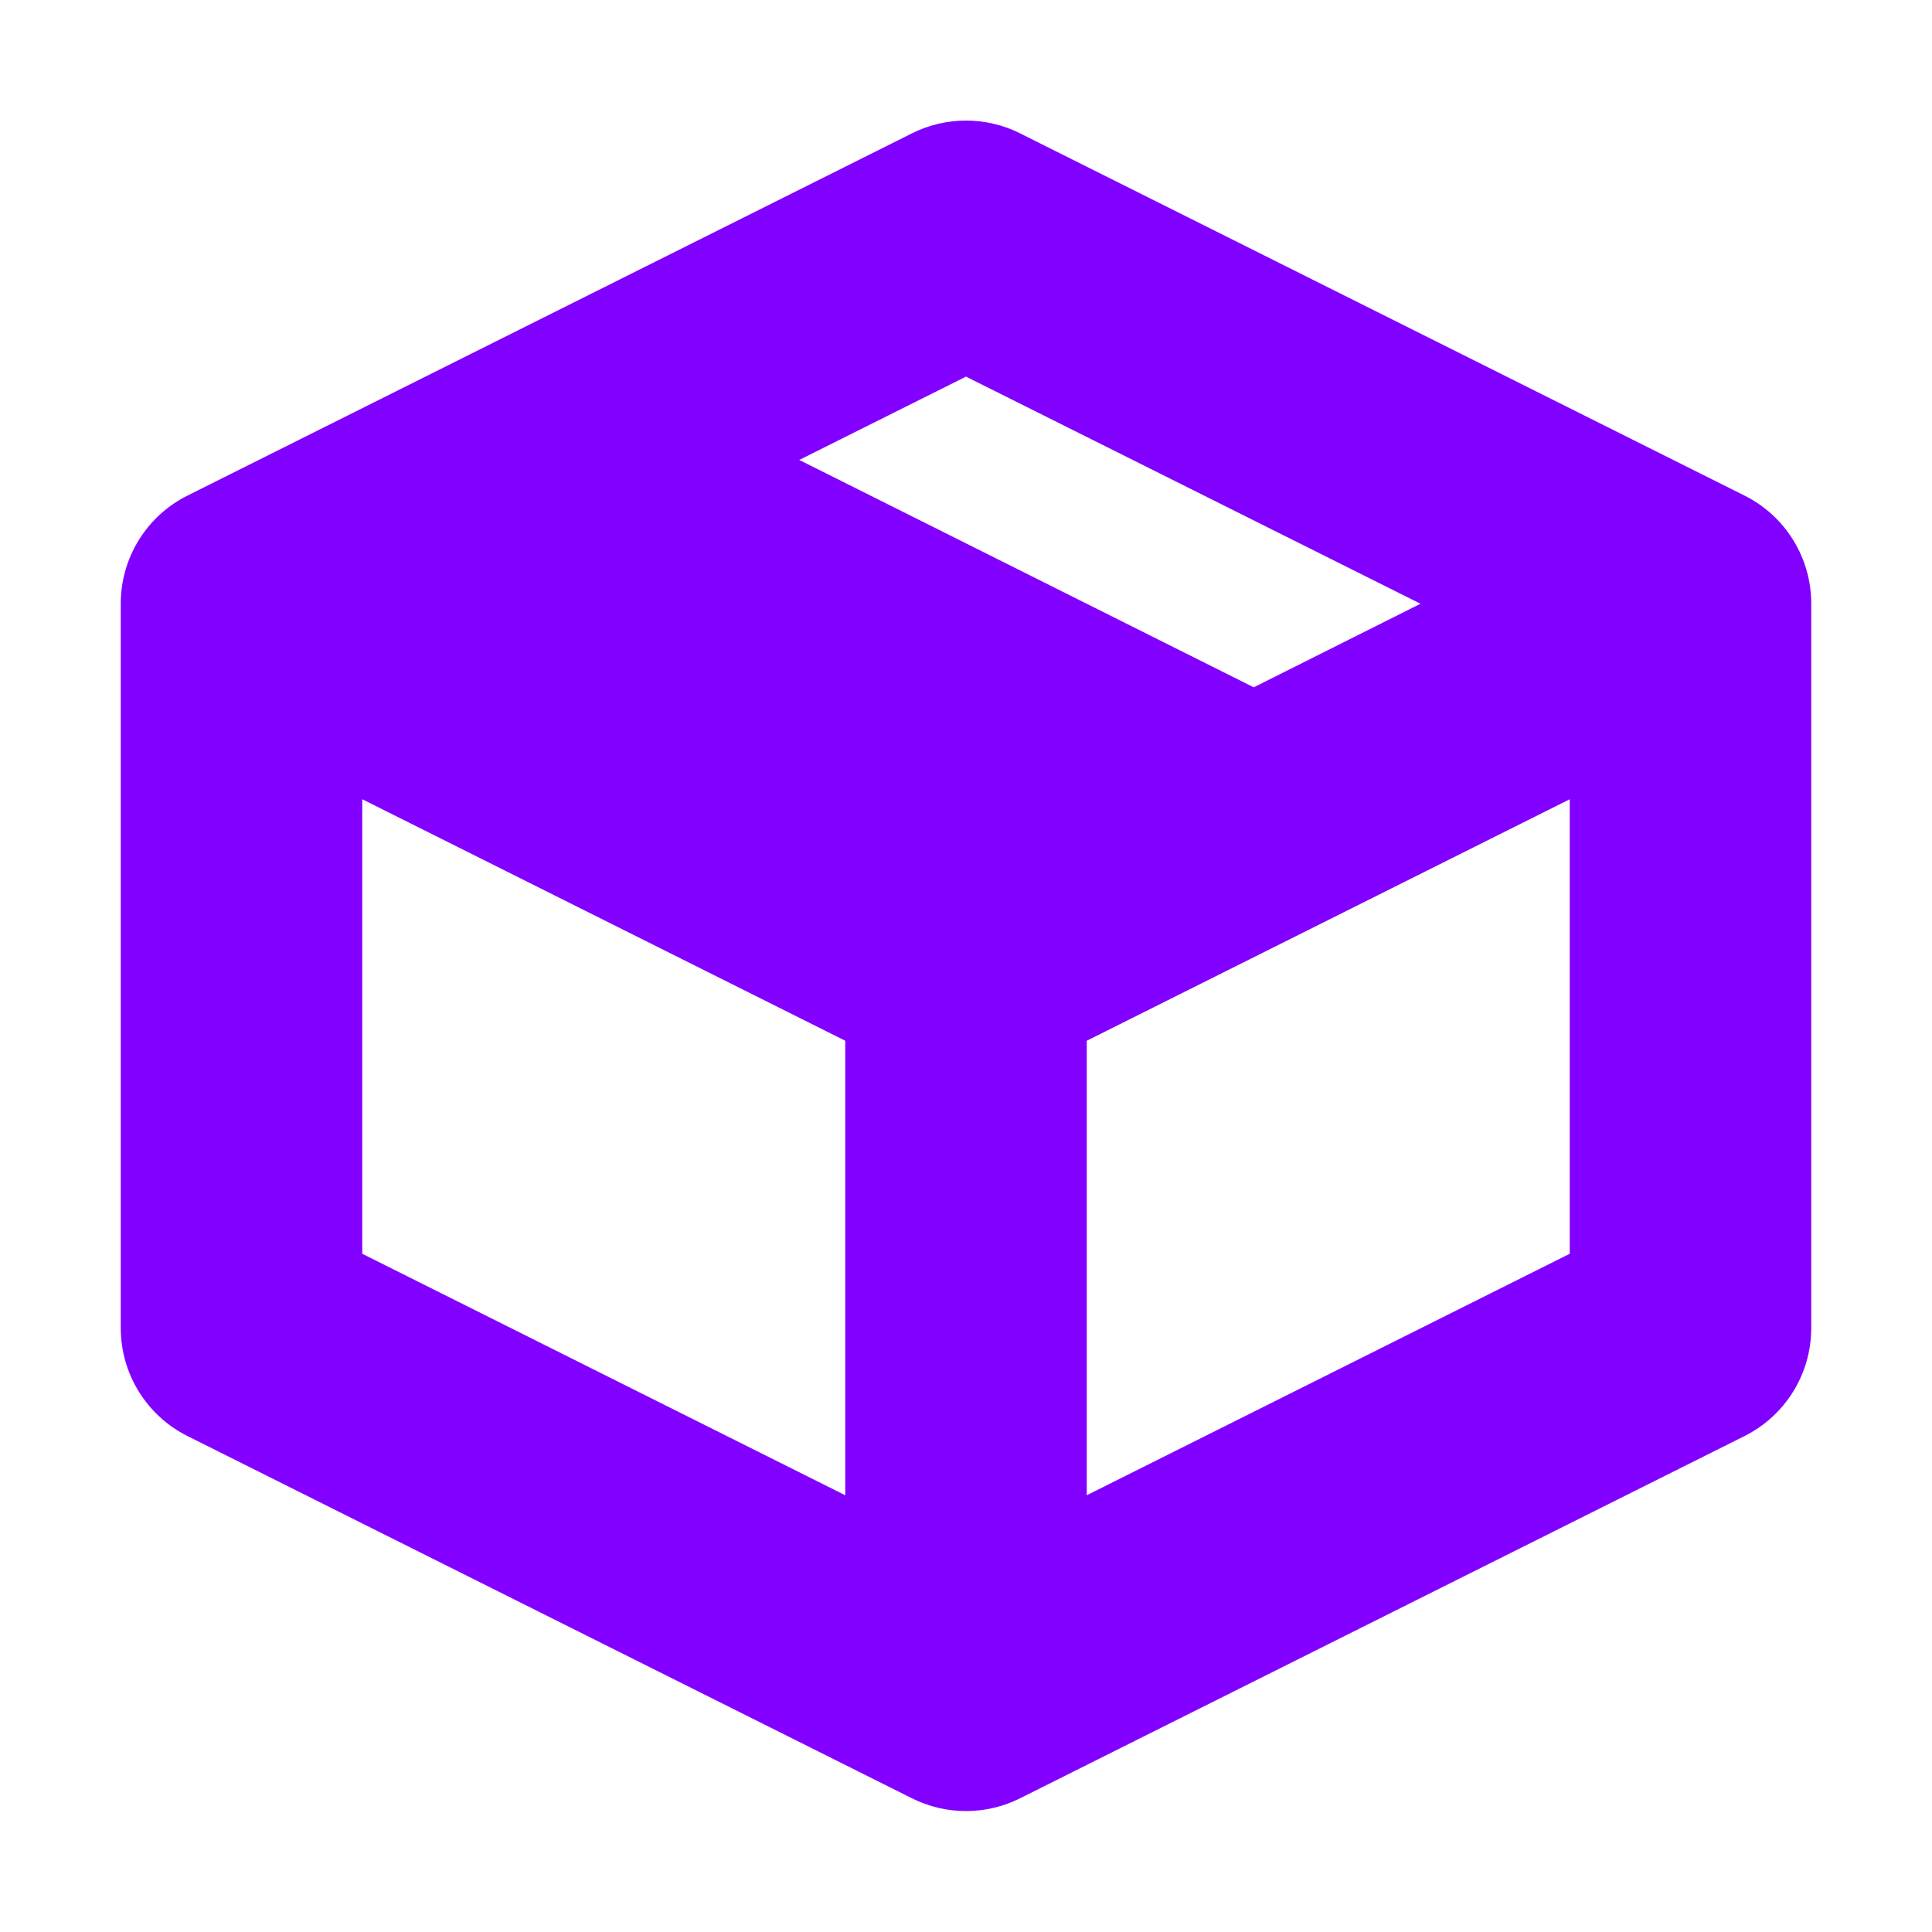
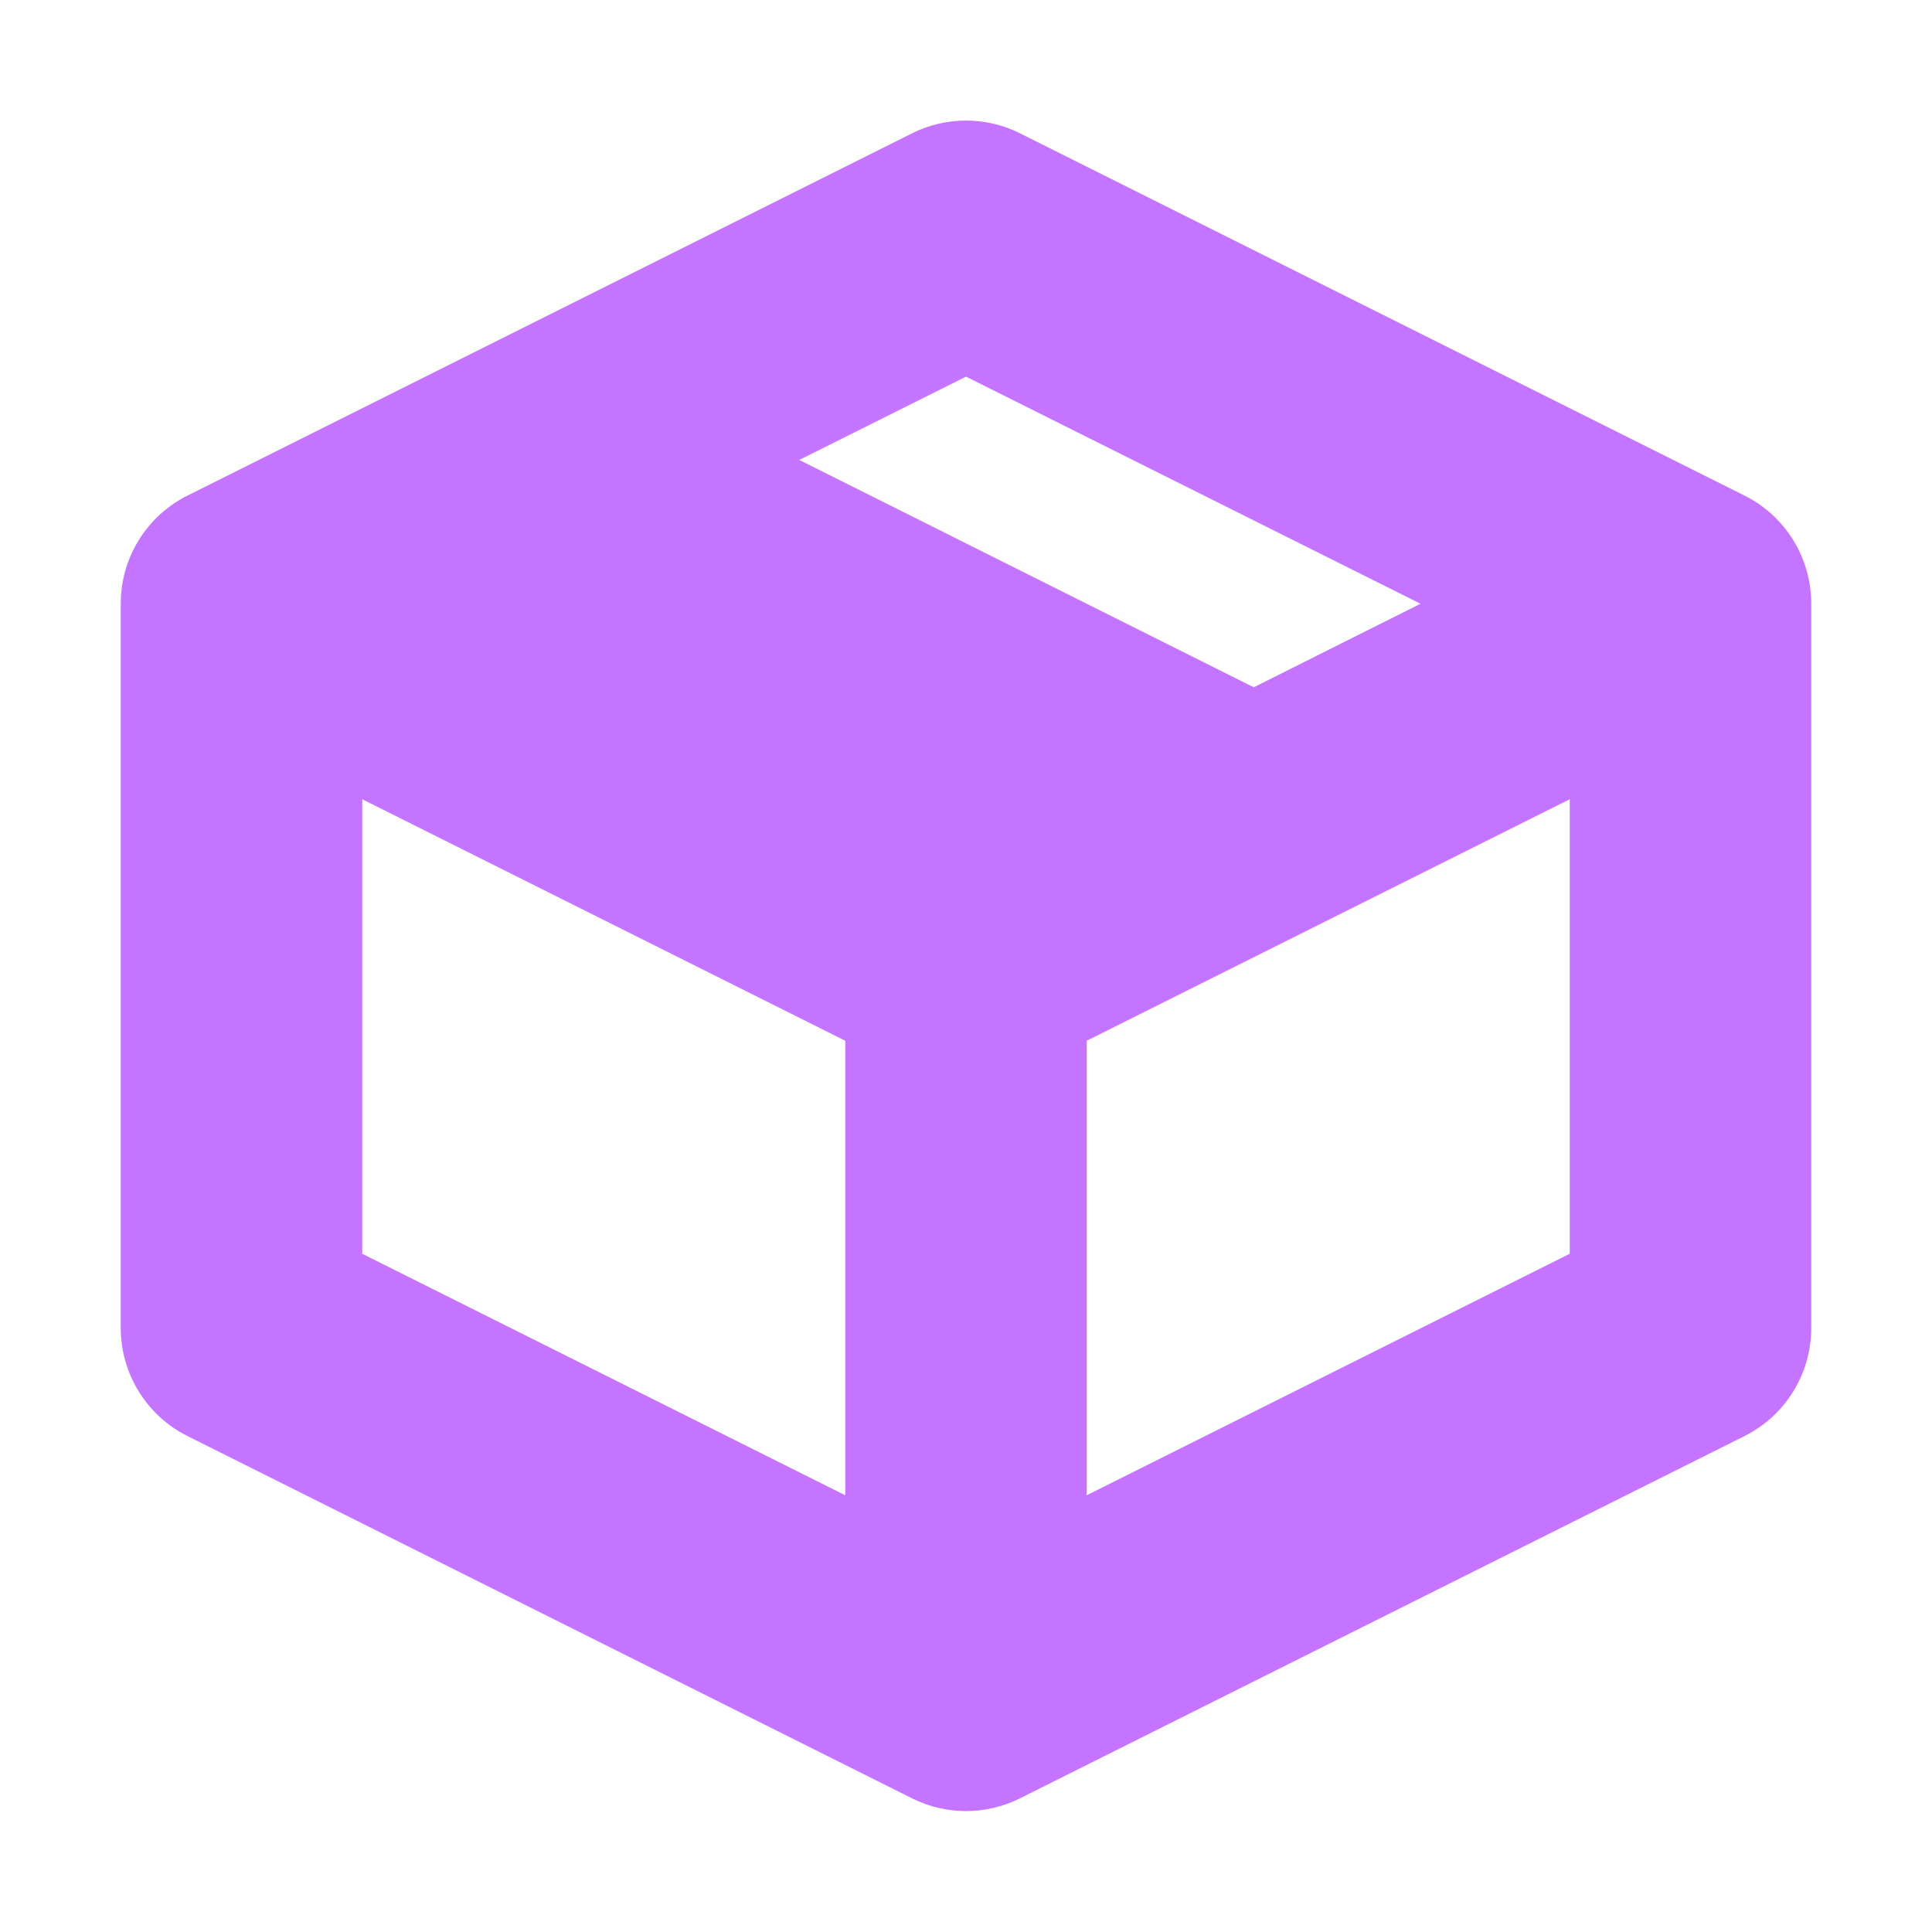
<svg xmlns="http://www.w3.org/2000/svg" width="16" height="16">
-   <path fill="#8200ff" d="M1.553 4.104A1 1 0 0 0 1 4.998v6a1 1 0 0 0 .553.895l6 3a1 1 0 0 0 .894 0l6-3a1 1 0 0 0 .553-.895v-6a1 1 0 0 0-.553-.894l-6-3a1 1 0 0 0-.894 0zM8 3.119 11.764 5l-1.381.692-3.764-1.883L8 3.119zm-5 3.5 4 2v3.764l-4-2zm10 0v3.764l-4 2V8.619z" />
+   <path fill="#C474FF" d="M1.553 4.104A1 1 0 0 0 1 4.998v6a1 1 0 0 0 .553.895l6 3a1 1 0 0 0 .894 0l6-3a1 1 0 0 0 .553-.895v-6a1 1 0 0 0-.553-.894l-6-3a1 1 0 0 0-.894 0zM8 3.119 11.764 5l-1.381.692-3.764-1.883L8 3.119zm-5 3.5 4 2v3.764l-4-2zm10 0v3.764l-4 2V8.619z" />
</svg>
